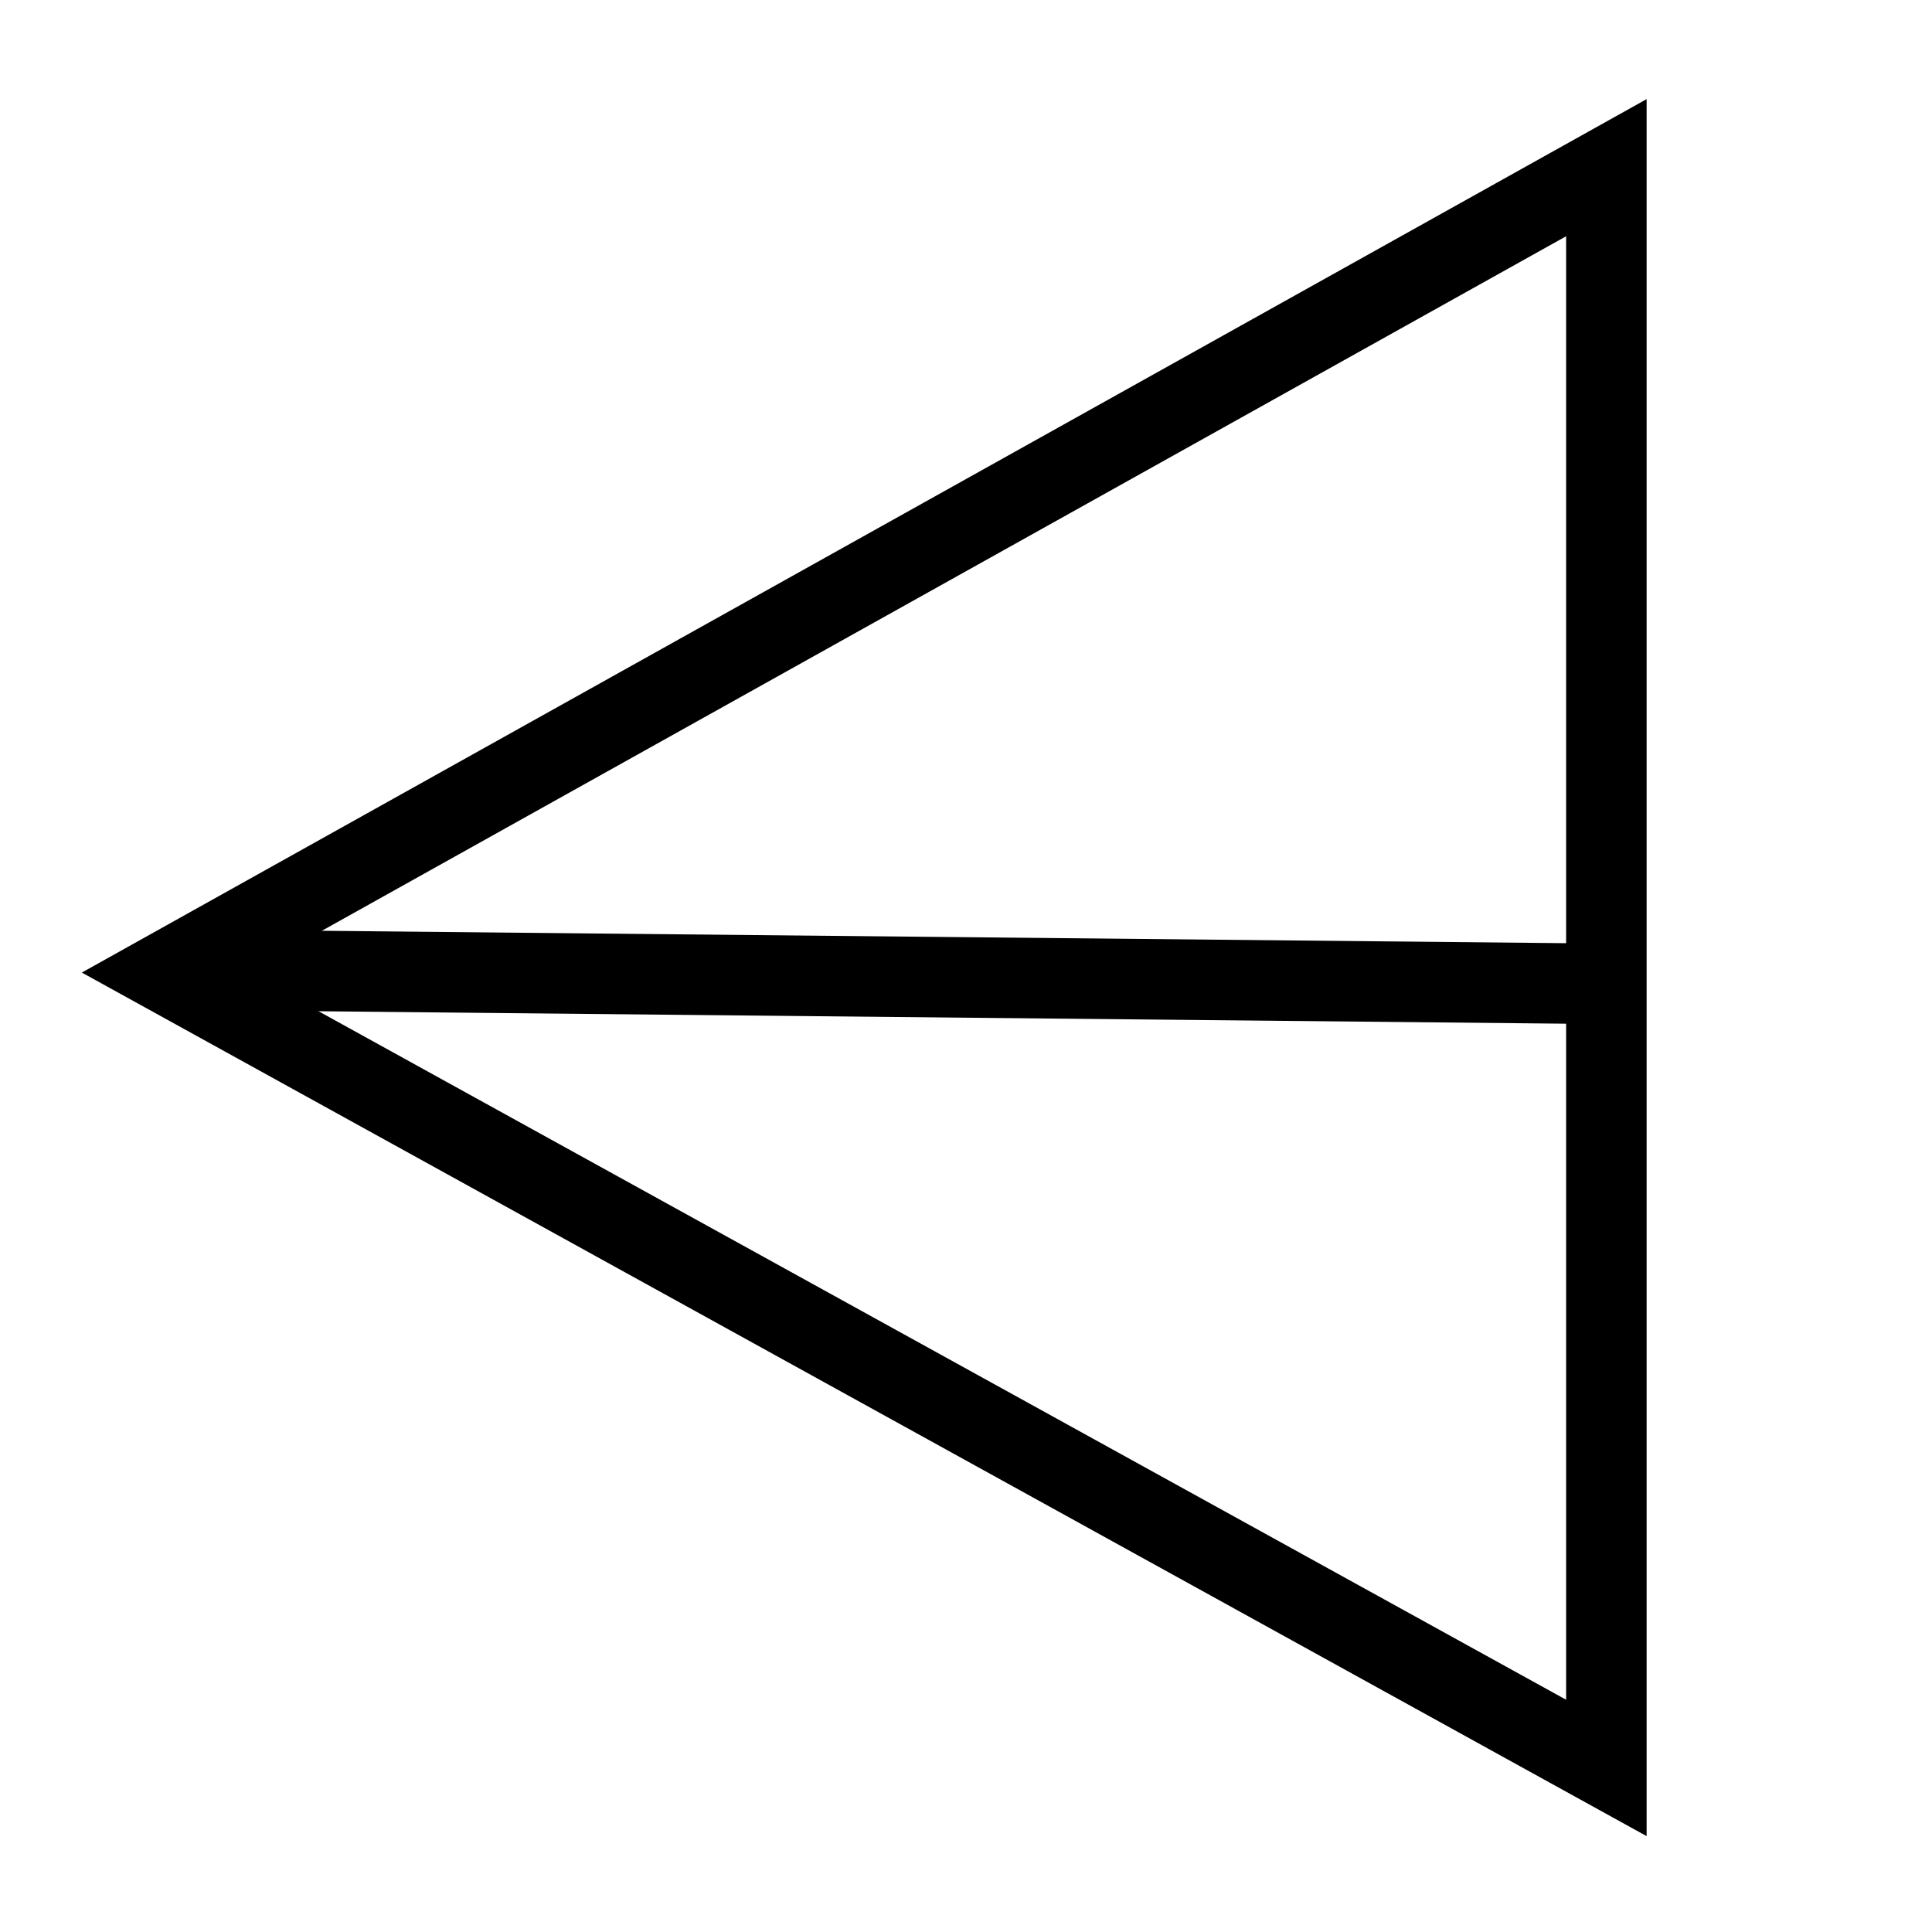
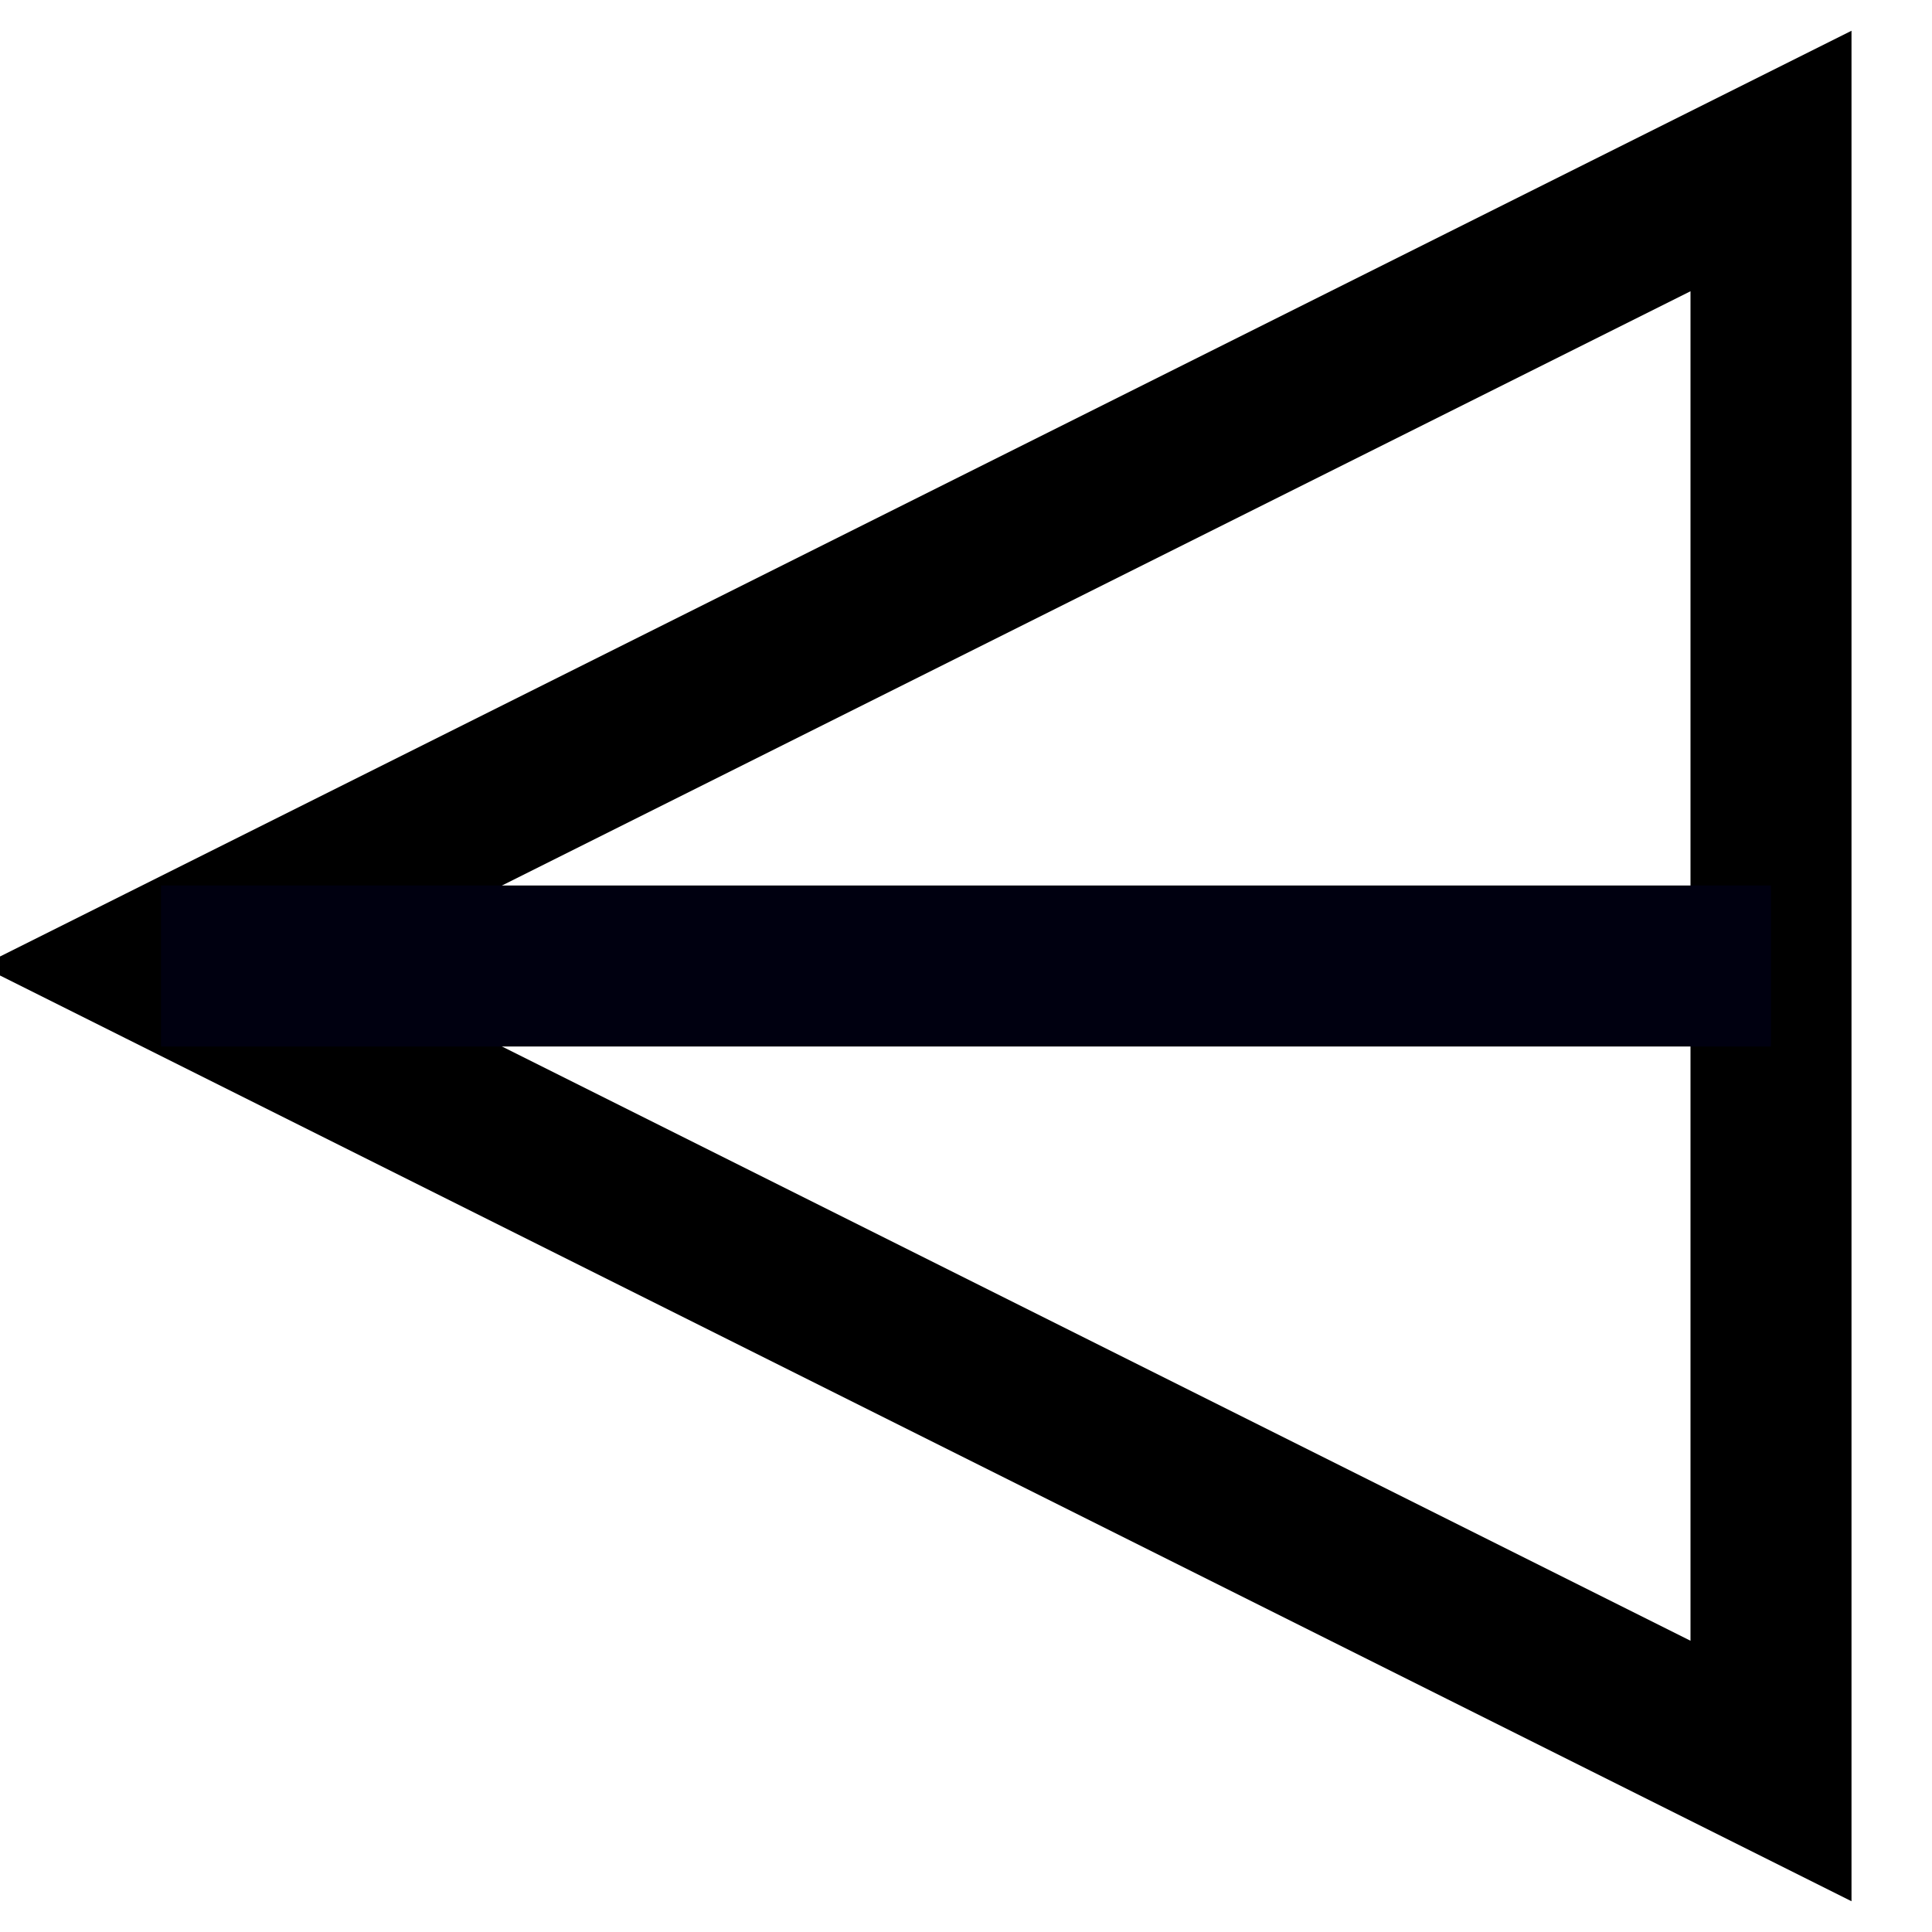
- <svg xmlns="http://www.w3.org/2000/svg" width="24" height="24">
+ <svg xmlns="http://www.w3.org/2000/svg" version="1.1" width="24" height="24" viewBox="0 0 24 24">
  <g>
-     <path id="svg_15" d="m19.955,2.083l0,19.879l-17.908,-9.883l17.908,-9.996z" transform="rotate(-1.331e-06, 11.002, 12.0215)" stroke-linecap="null" stroke-linejoin="null" stroke-dasharray="null" stroke-width="null" stroke="#000000" fill="none" />
-     <line id="svg_18" y2="12.22" x2="19.787" y1="12.051" x1="2.836" stroke-linecap="null" stroke-linejoin="null" stroke-dasharray="null" stroke-width="null" stroke="#000000" fill="none" />
+     <polygon points="2,12 22,2 22,22, 2,12" stroke-width="2" stroke="#000000" fill="none" />
+     <line fill="none" stroke="#000010" stroke-width="2" y2="12" x2="2" y1="12" x1="22" />
  </g>
</svg>
